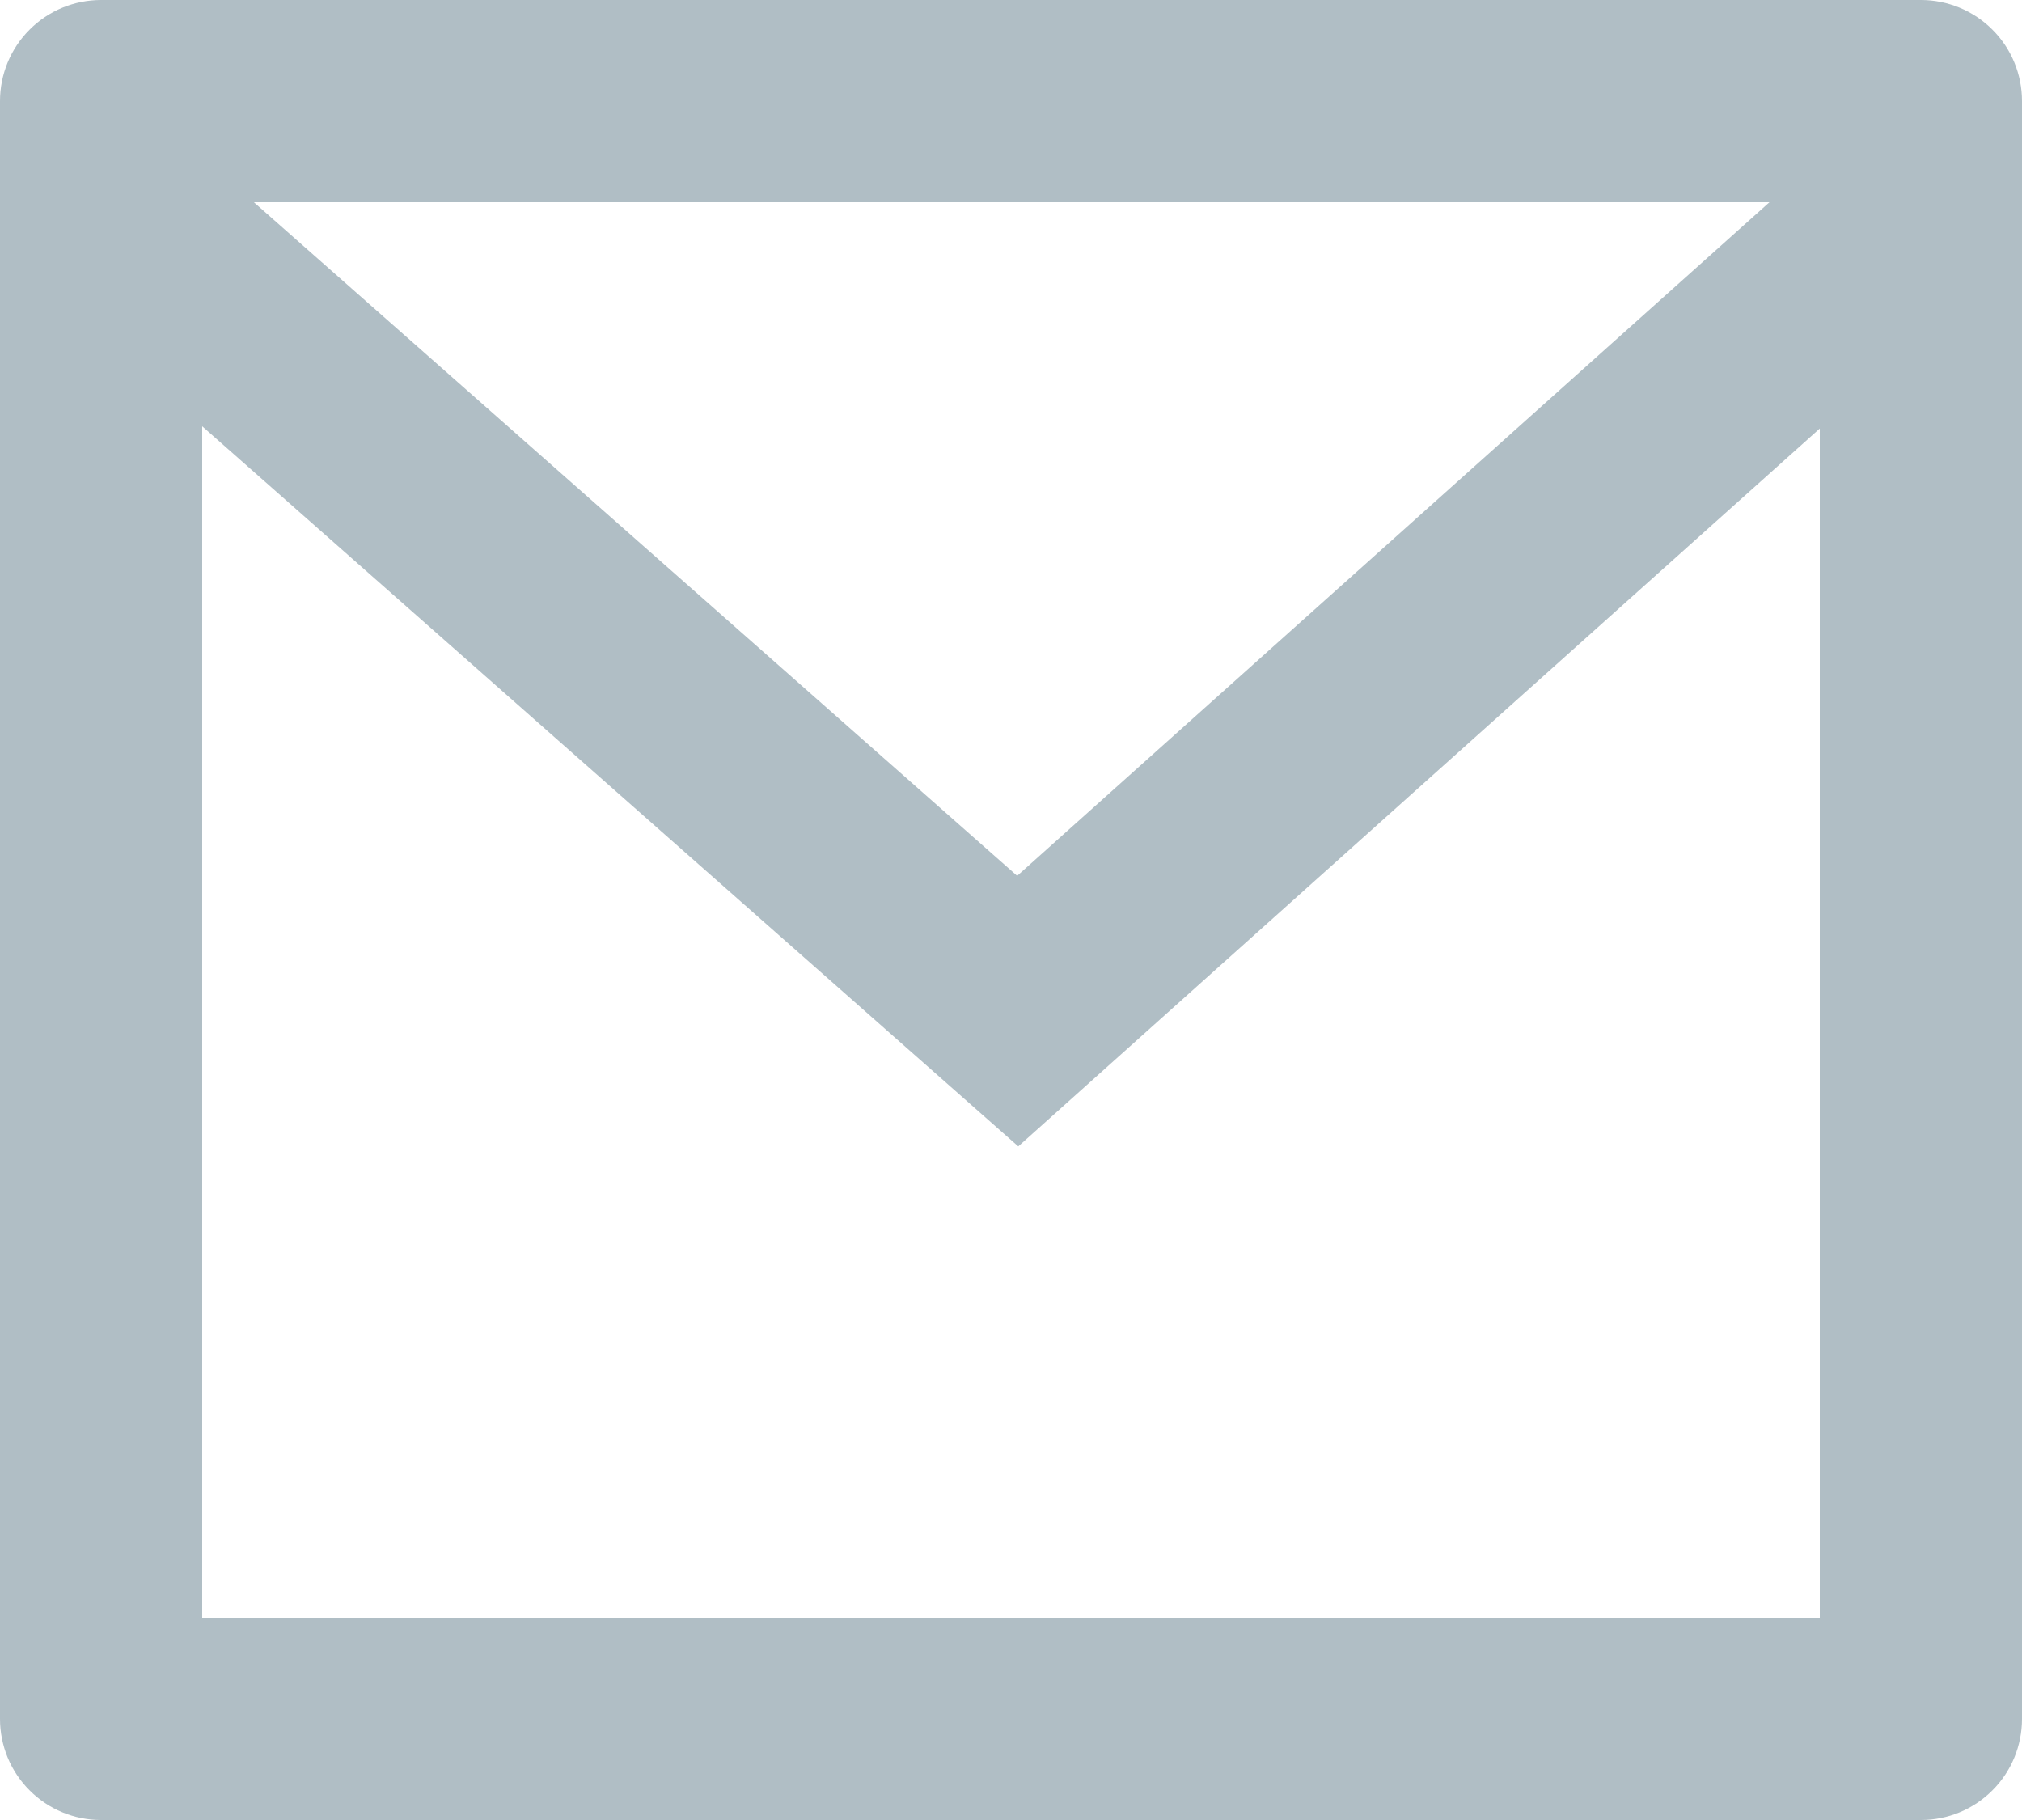
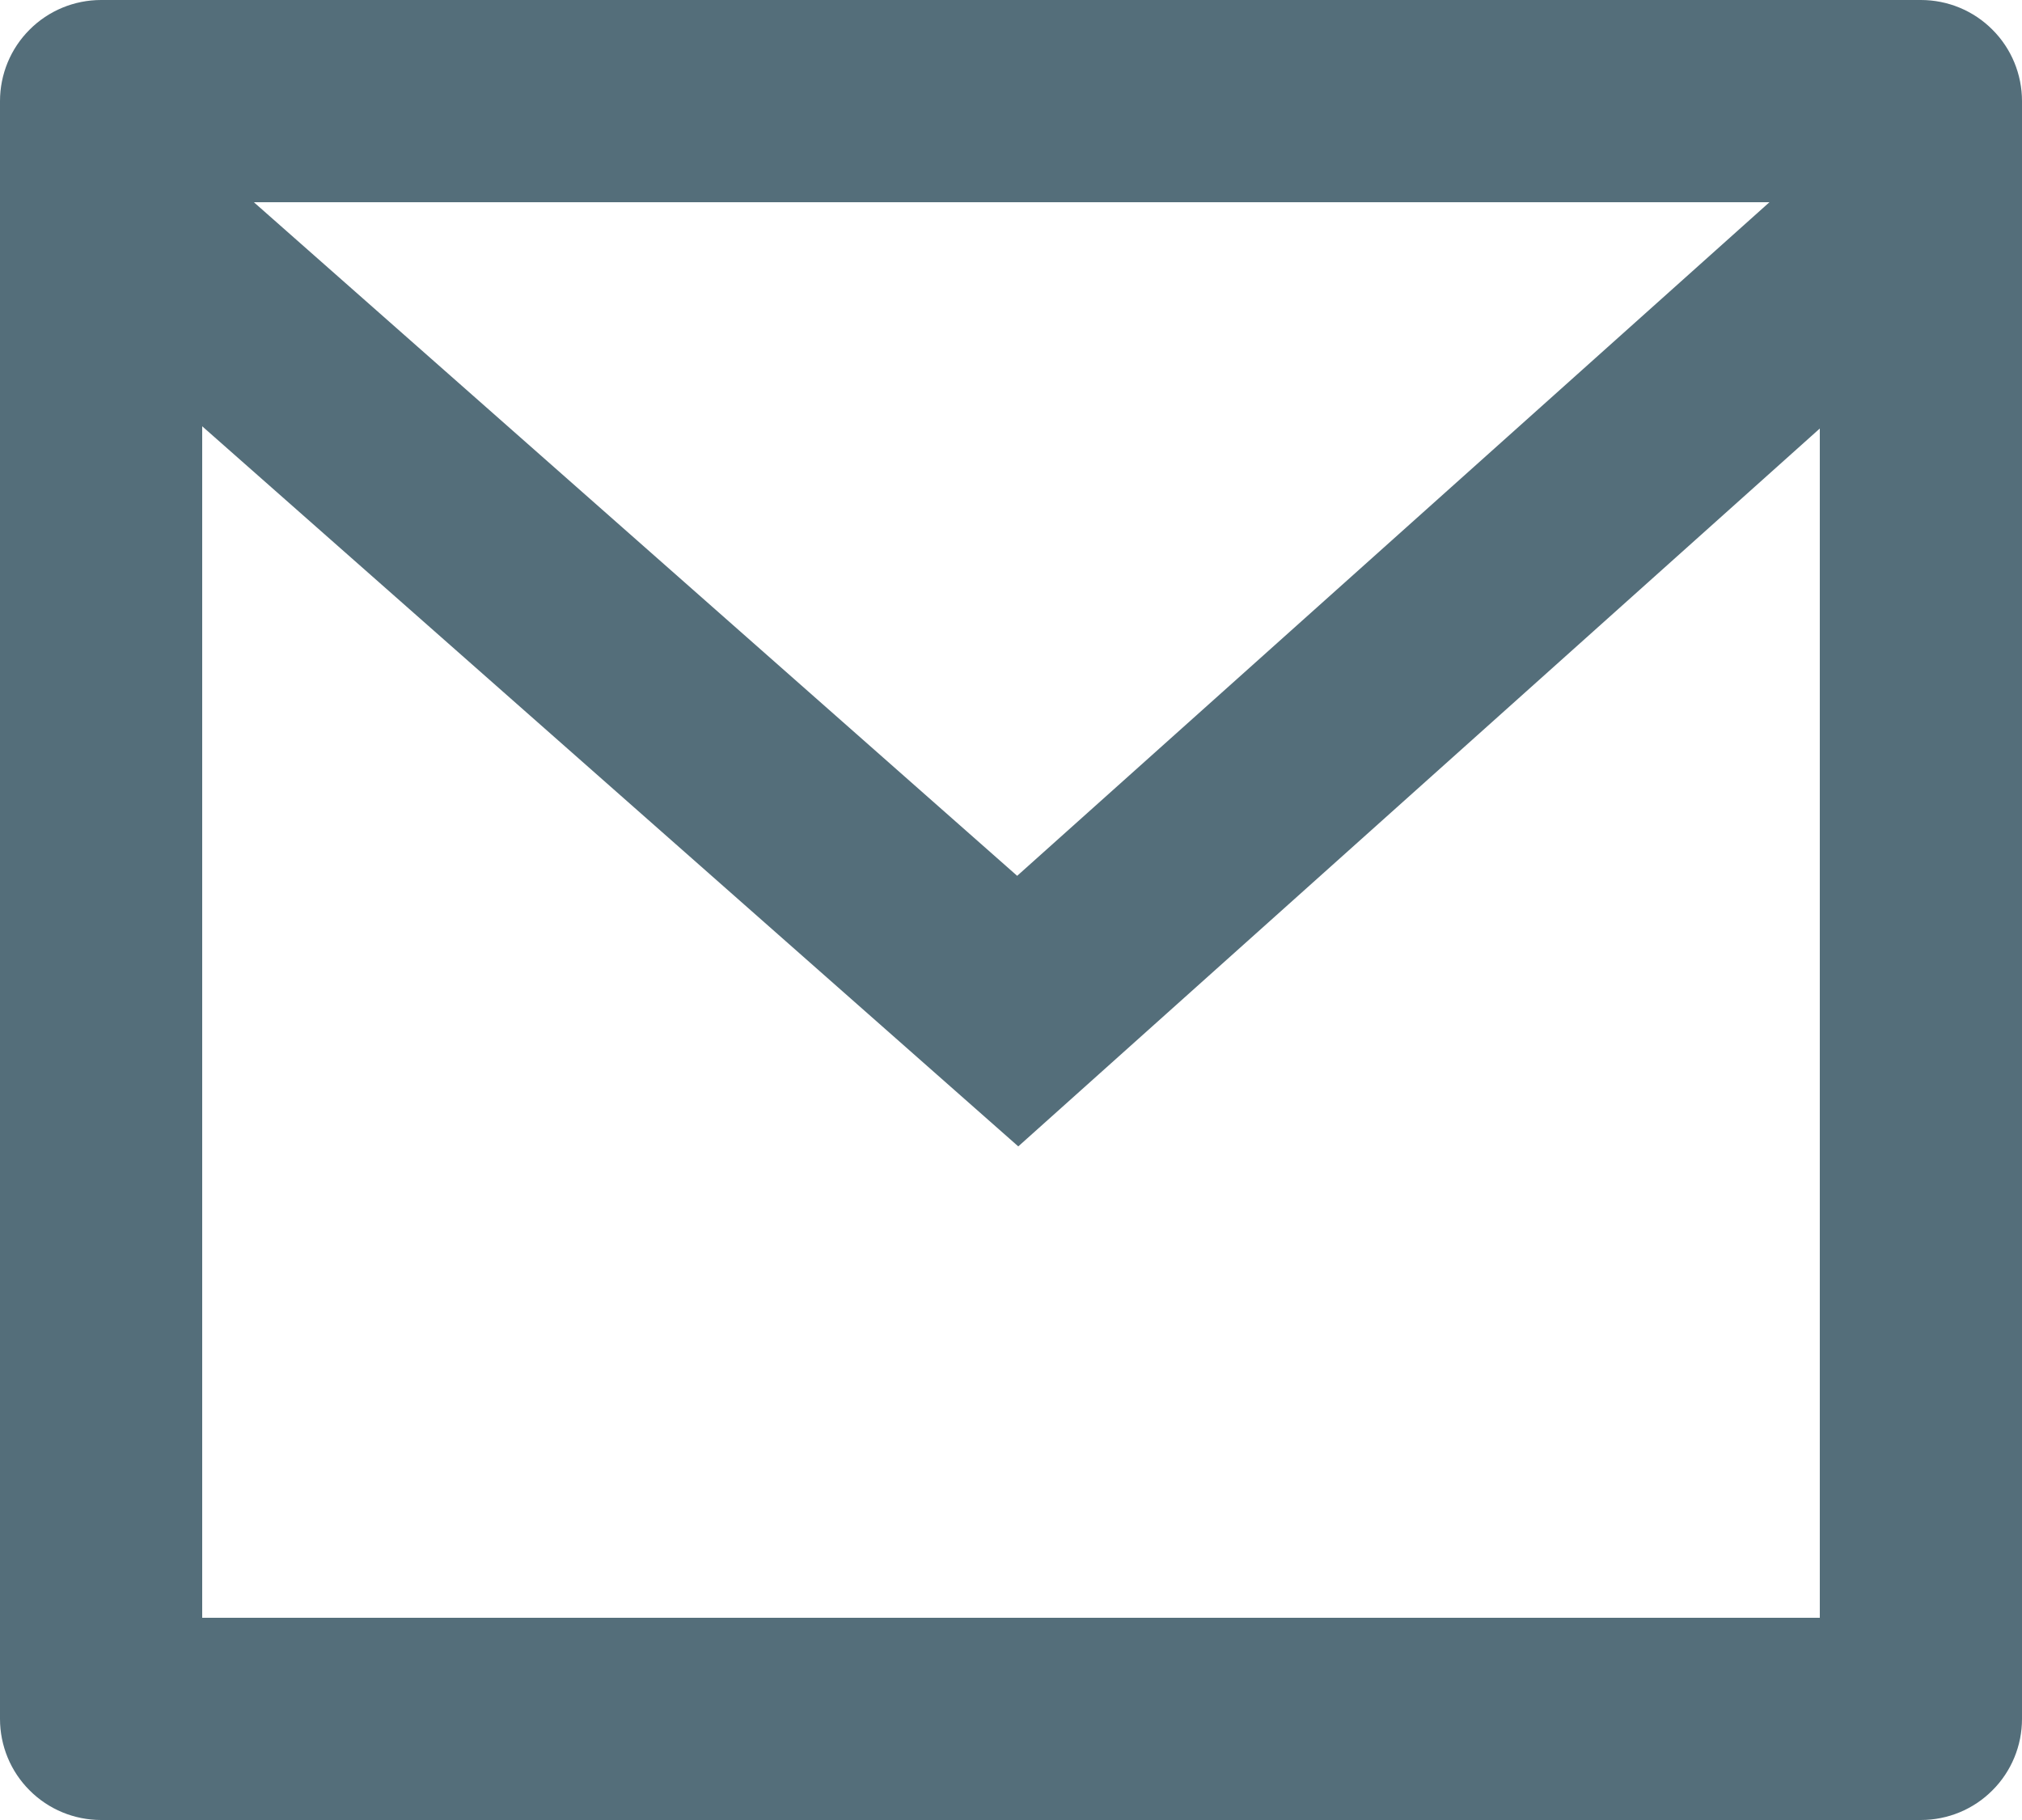
<svg xmlns="http://www.w3.org/2000/svg" width="20" height="18" viewBox="0 0 20 18" fill="none">
-   <path d="M1 0H19C19.265 0 19.52 0.105 19.707 0.293C19.895 0.48 20 0.735 20 1V17C20 17.265 19.895 17.52 19.707 17.707C19.52 17.895 19.265 18 19 18H1C0.735 18 0.48 17.895 0.293 17.707C0.105 17.52 0 17.265 0 17V1C0 0.735 0.105 0.48 0.293 0.293C0.48 0.105 0.735 0 1 0ZM18 4.238L10.072 11.338L2 4.216V16H18V4.238ZM2.511 2L10.061 8.662L17.502 2H2.511Z" fill="#B0BEC5" />
+   <path d="M1 0H19C19.265 0 19.52 0.105 19.707 0.293C19.895 0.48 20 0.735 20 1V17C20 17.265 19.895 17.52 19.707 17.707C19.52 17.895 19.265 18 19 18H1C0.735 18 0.48 17.895 0.293 17.707C0.105 17.52 0 17.265 0 17V1C0 0.735 0.105 0.48 0.293 0.293C0.48 0.105 0.735 0 1 0ZM18 4.238L10.072 11.338L2 4.216V16H18V4.238ZM2.511 2L10.061 8.662L17.502 2H2.511Z" fill="#546E7A" />
</svg>
